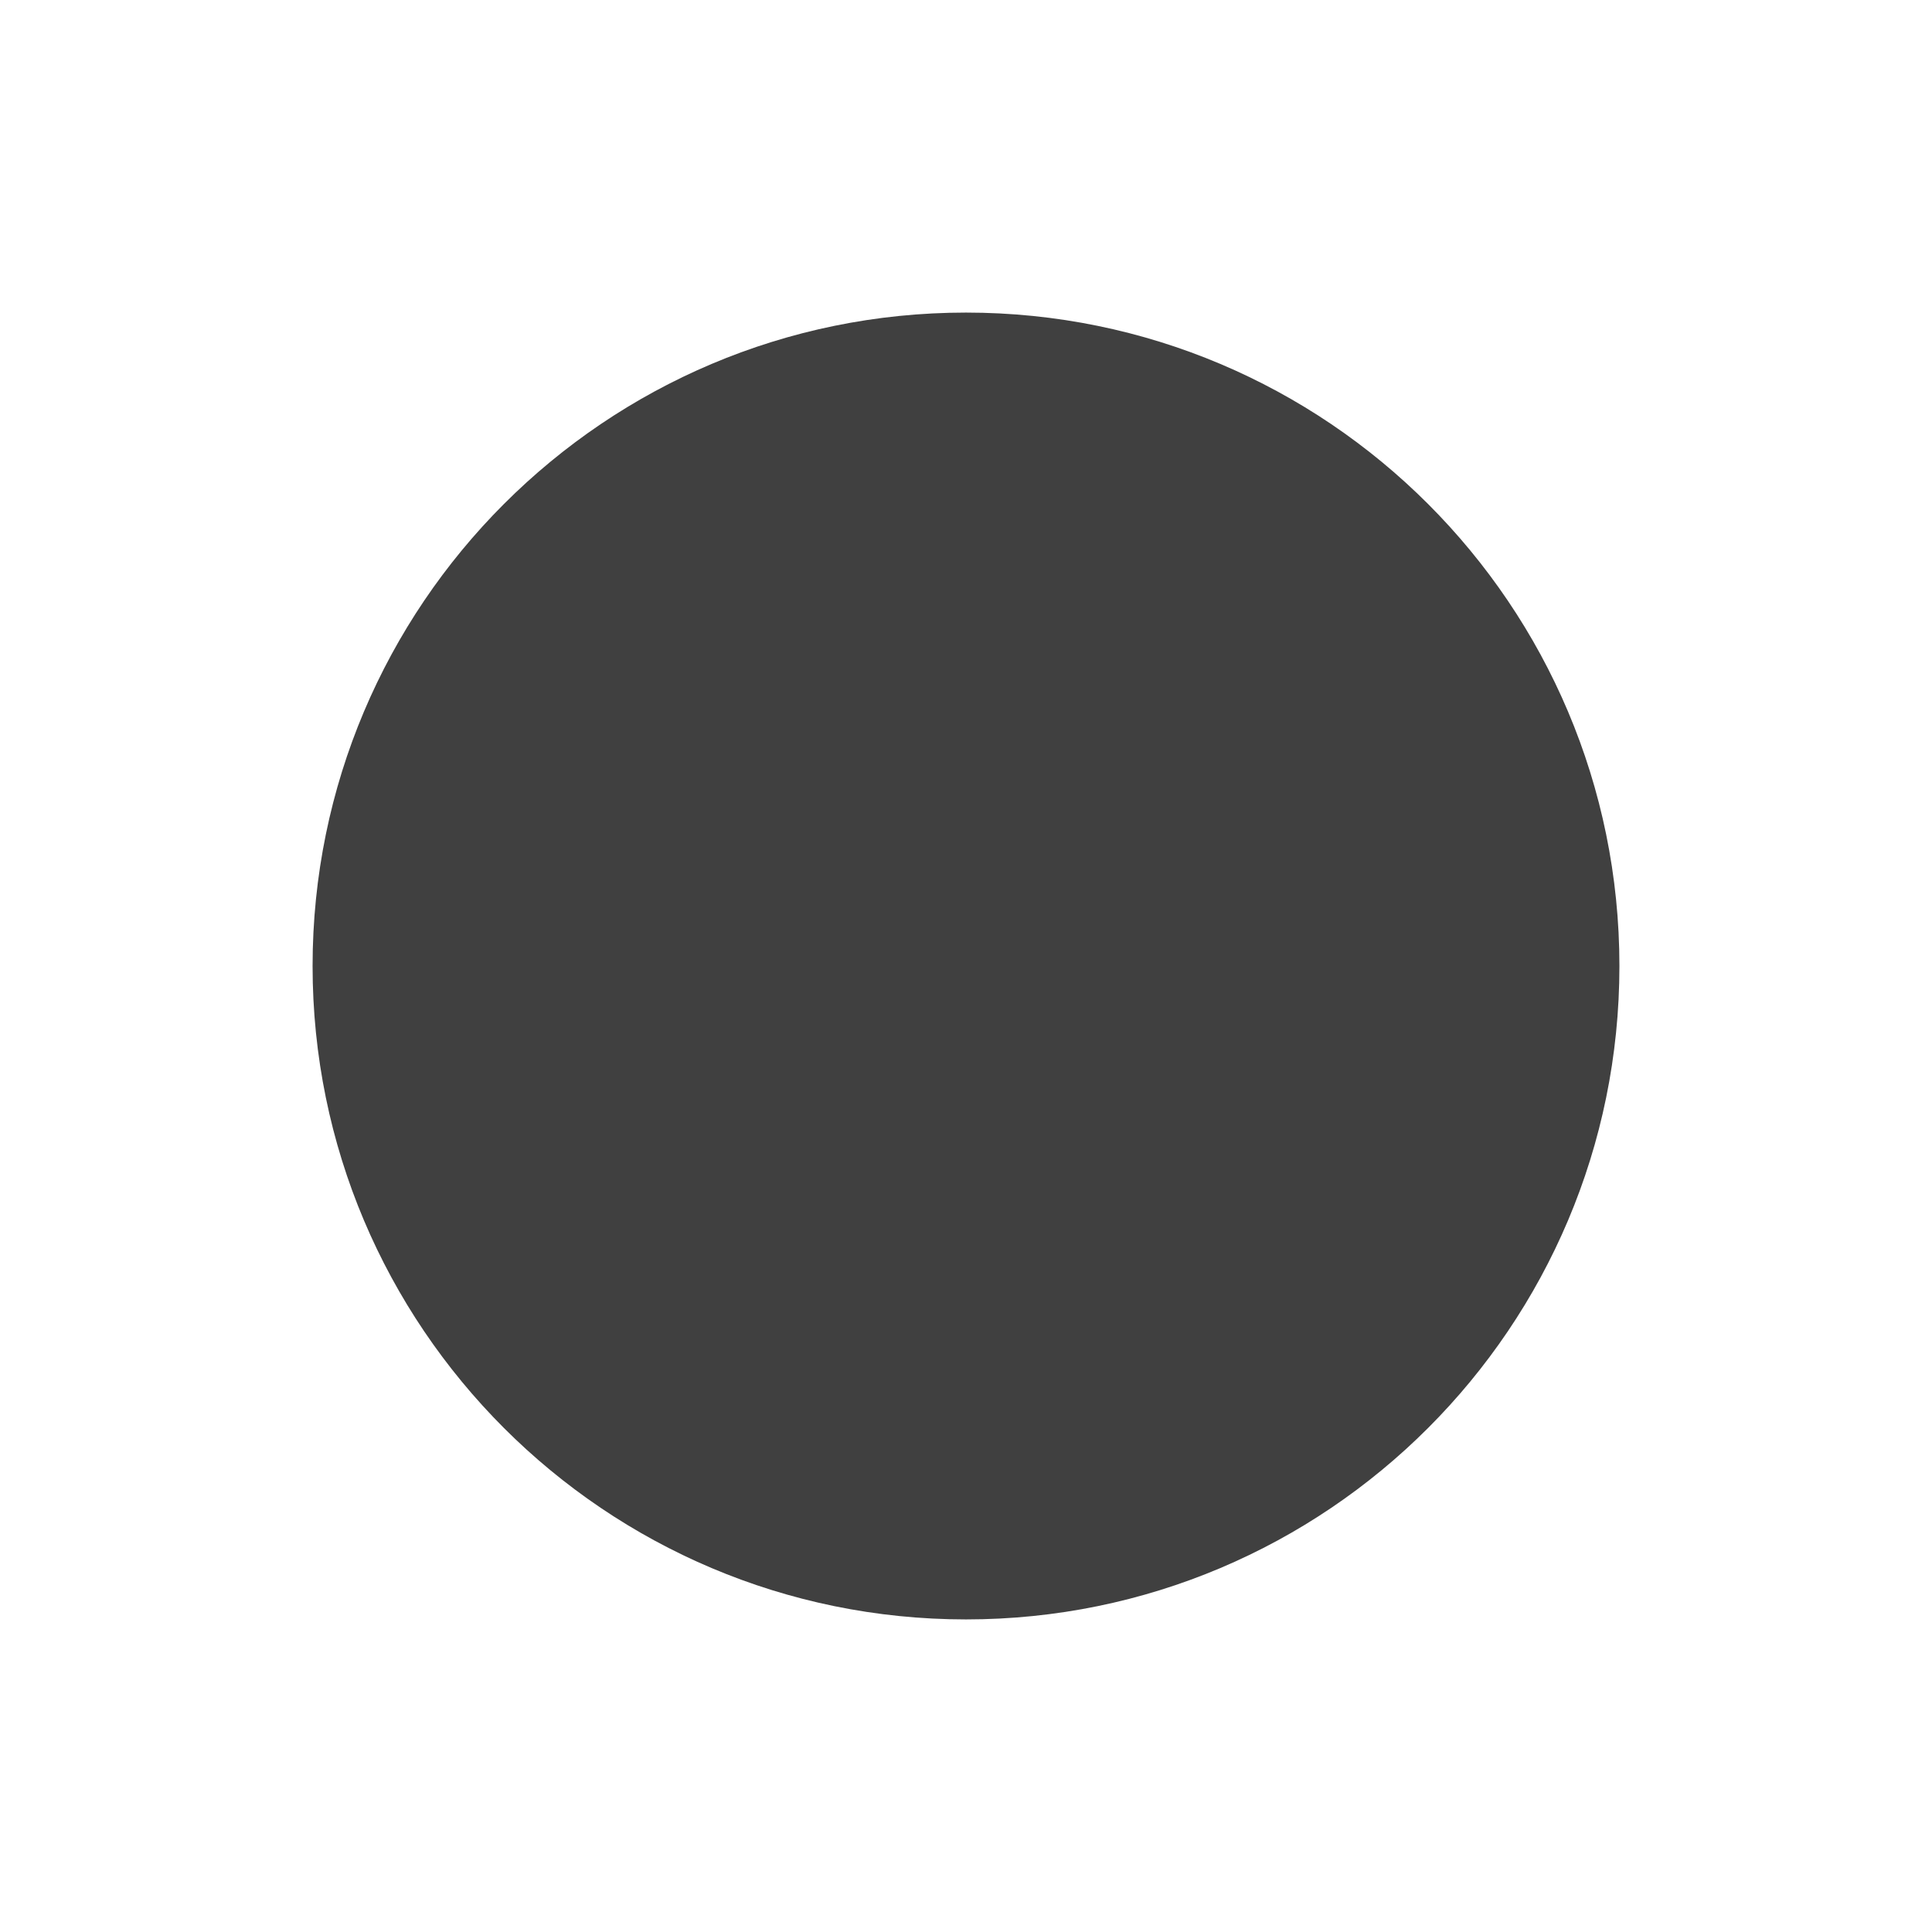
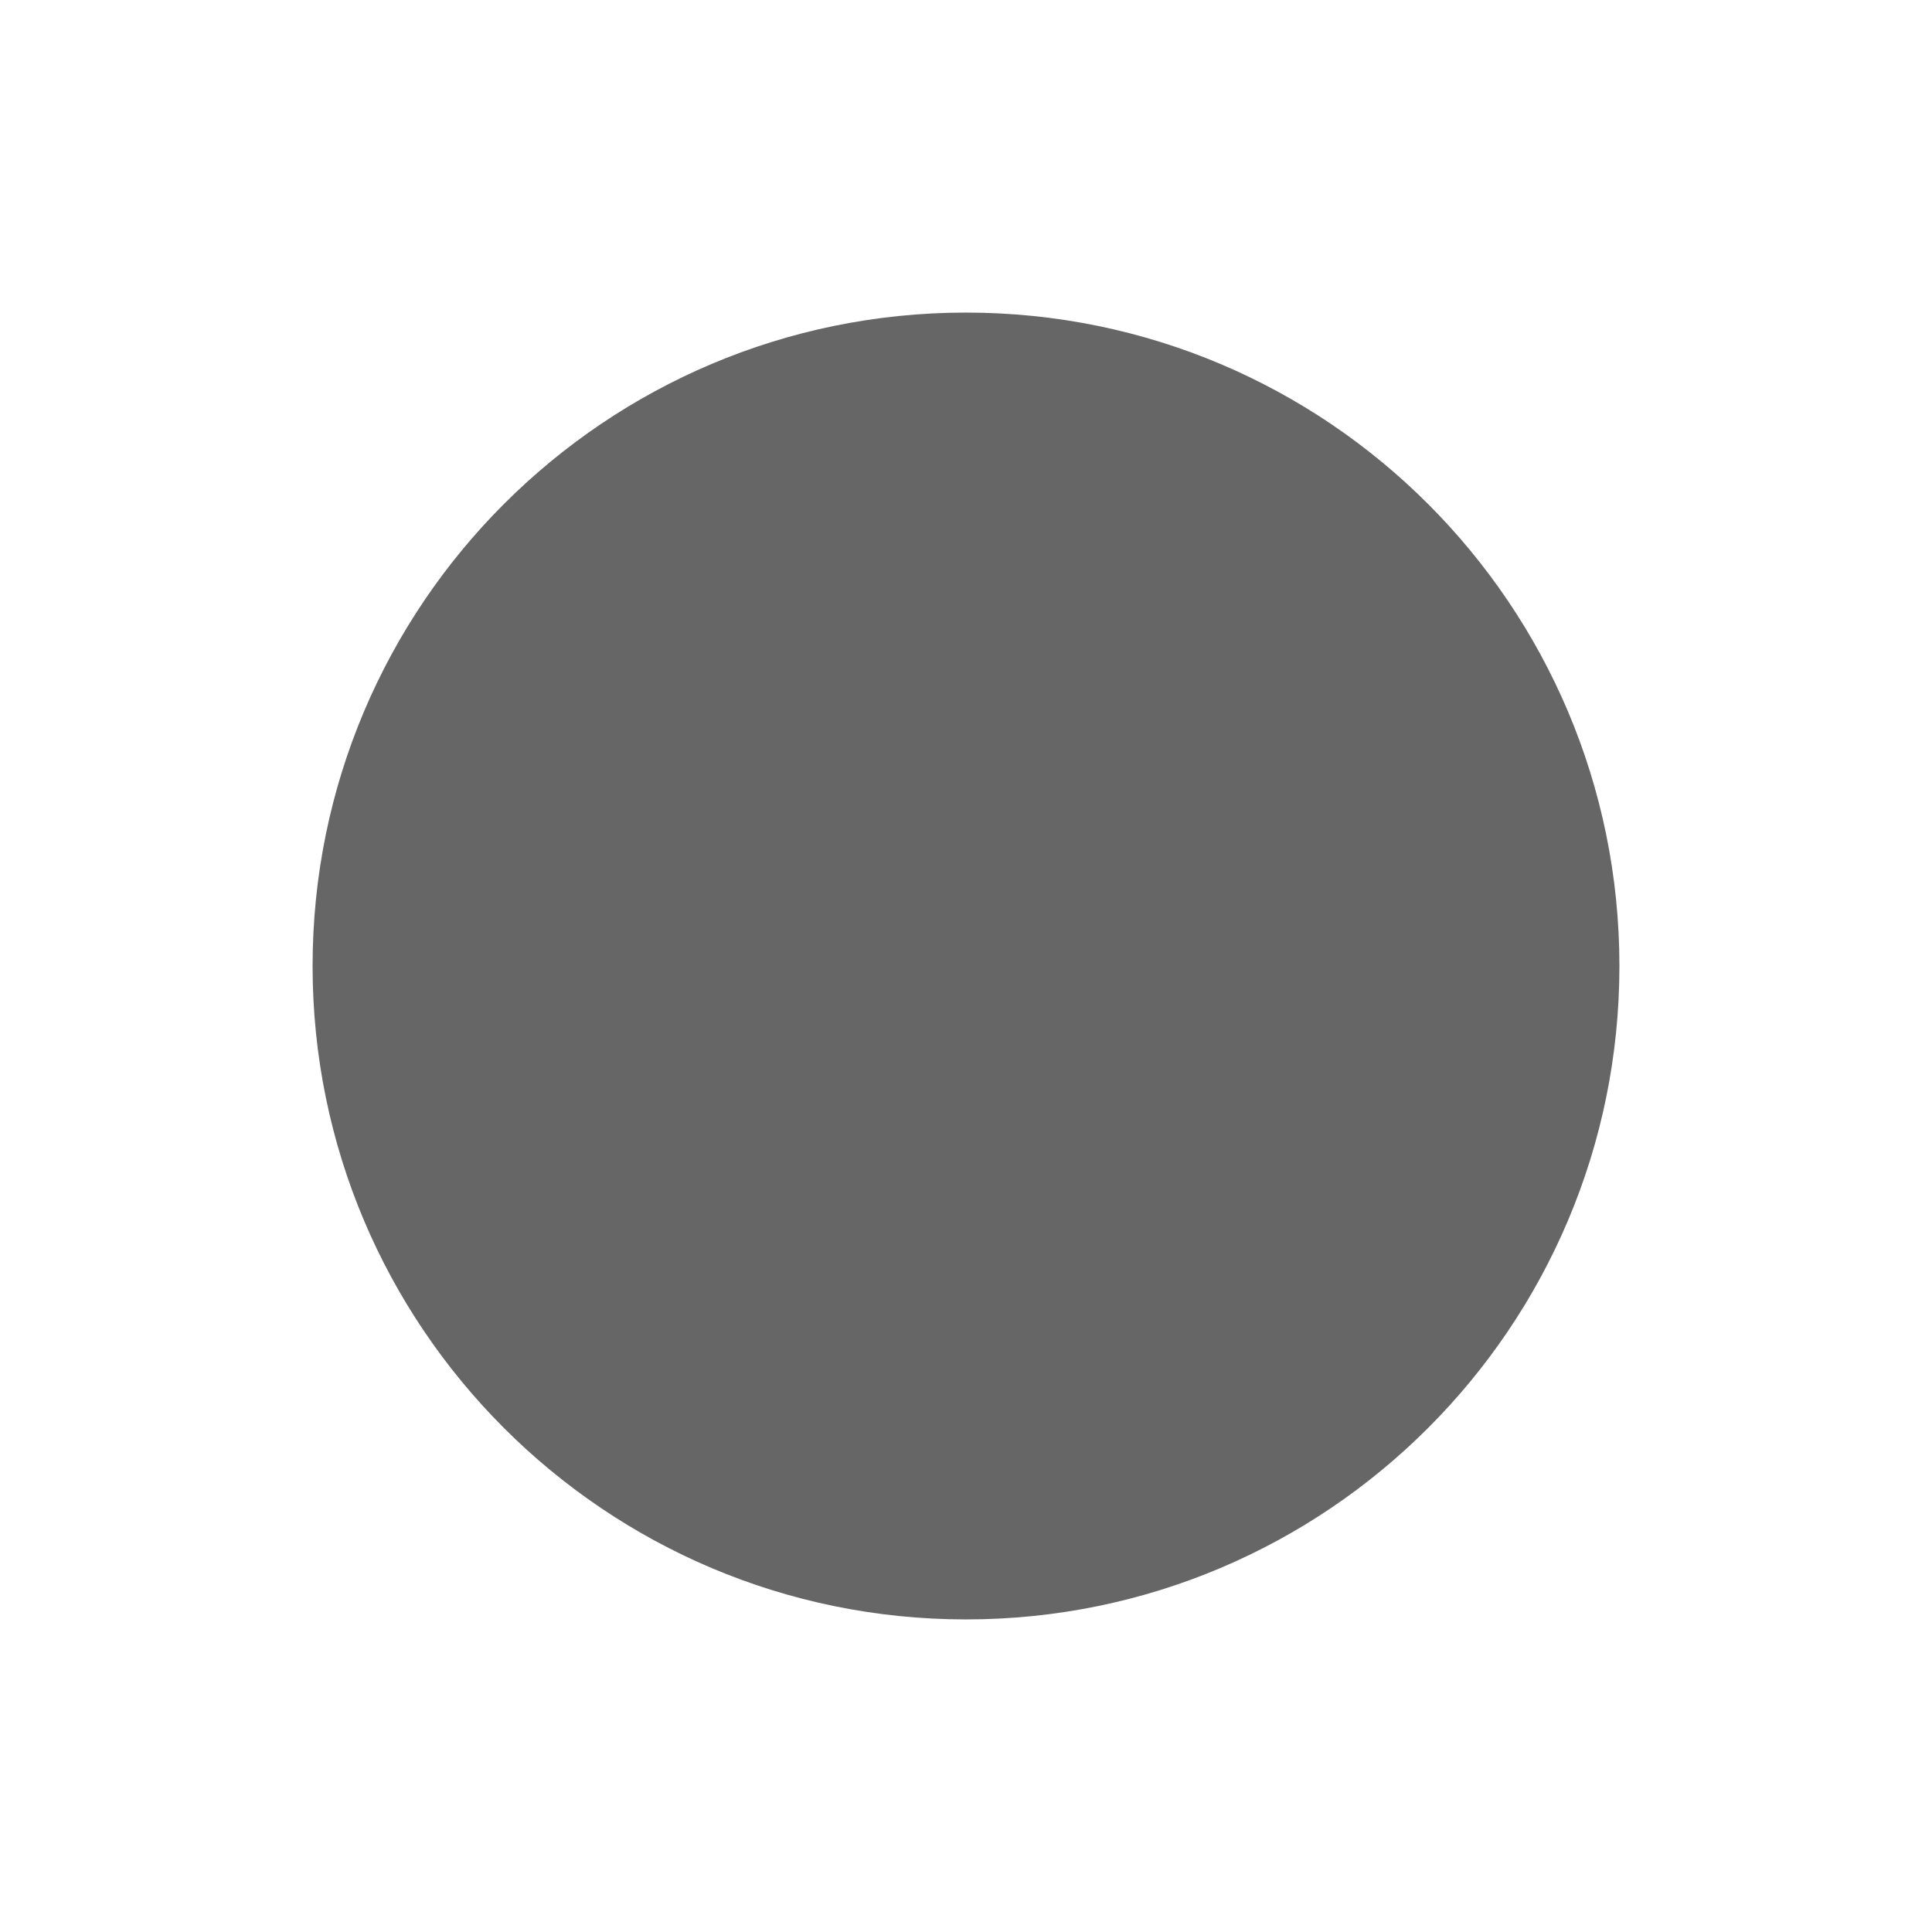
<svg xmlns="http://www.w3.org/2000/svg" version="1.1" id="Layer_1" x="0px" y="0px" width="24px" height="24px" viewBox="0 0 24 24" enable-background="new 0 0 24 24" xml:space="preserve">
-   <circle opacity="0.75" enable-background="new    " cx="12" cy="12" r="8.117" />
+   <circle fill="#666666" enable-background="new    " cx="12" cy="12" r="8.117" />
</svg>
